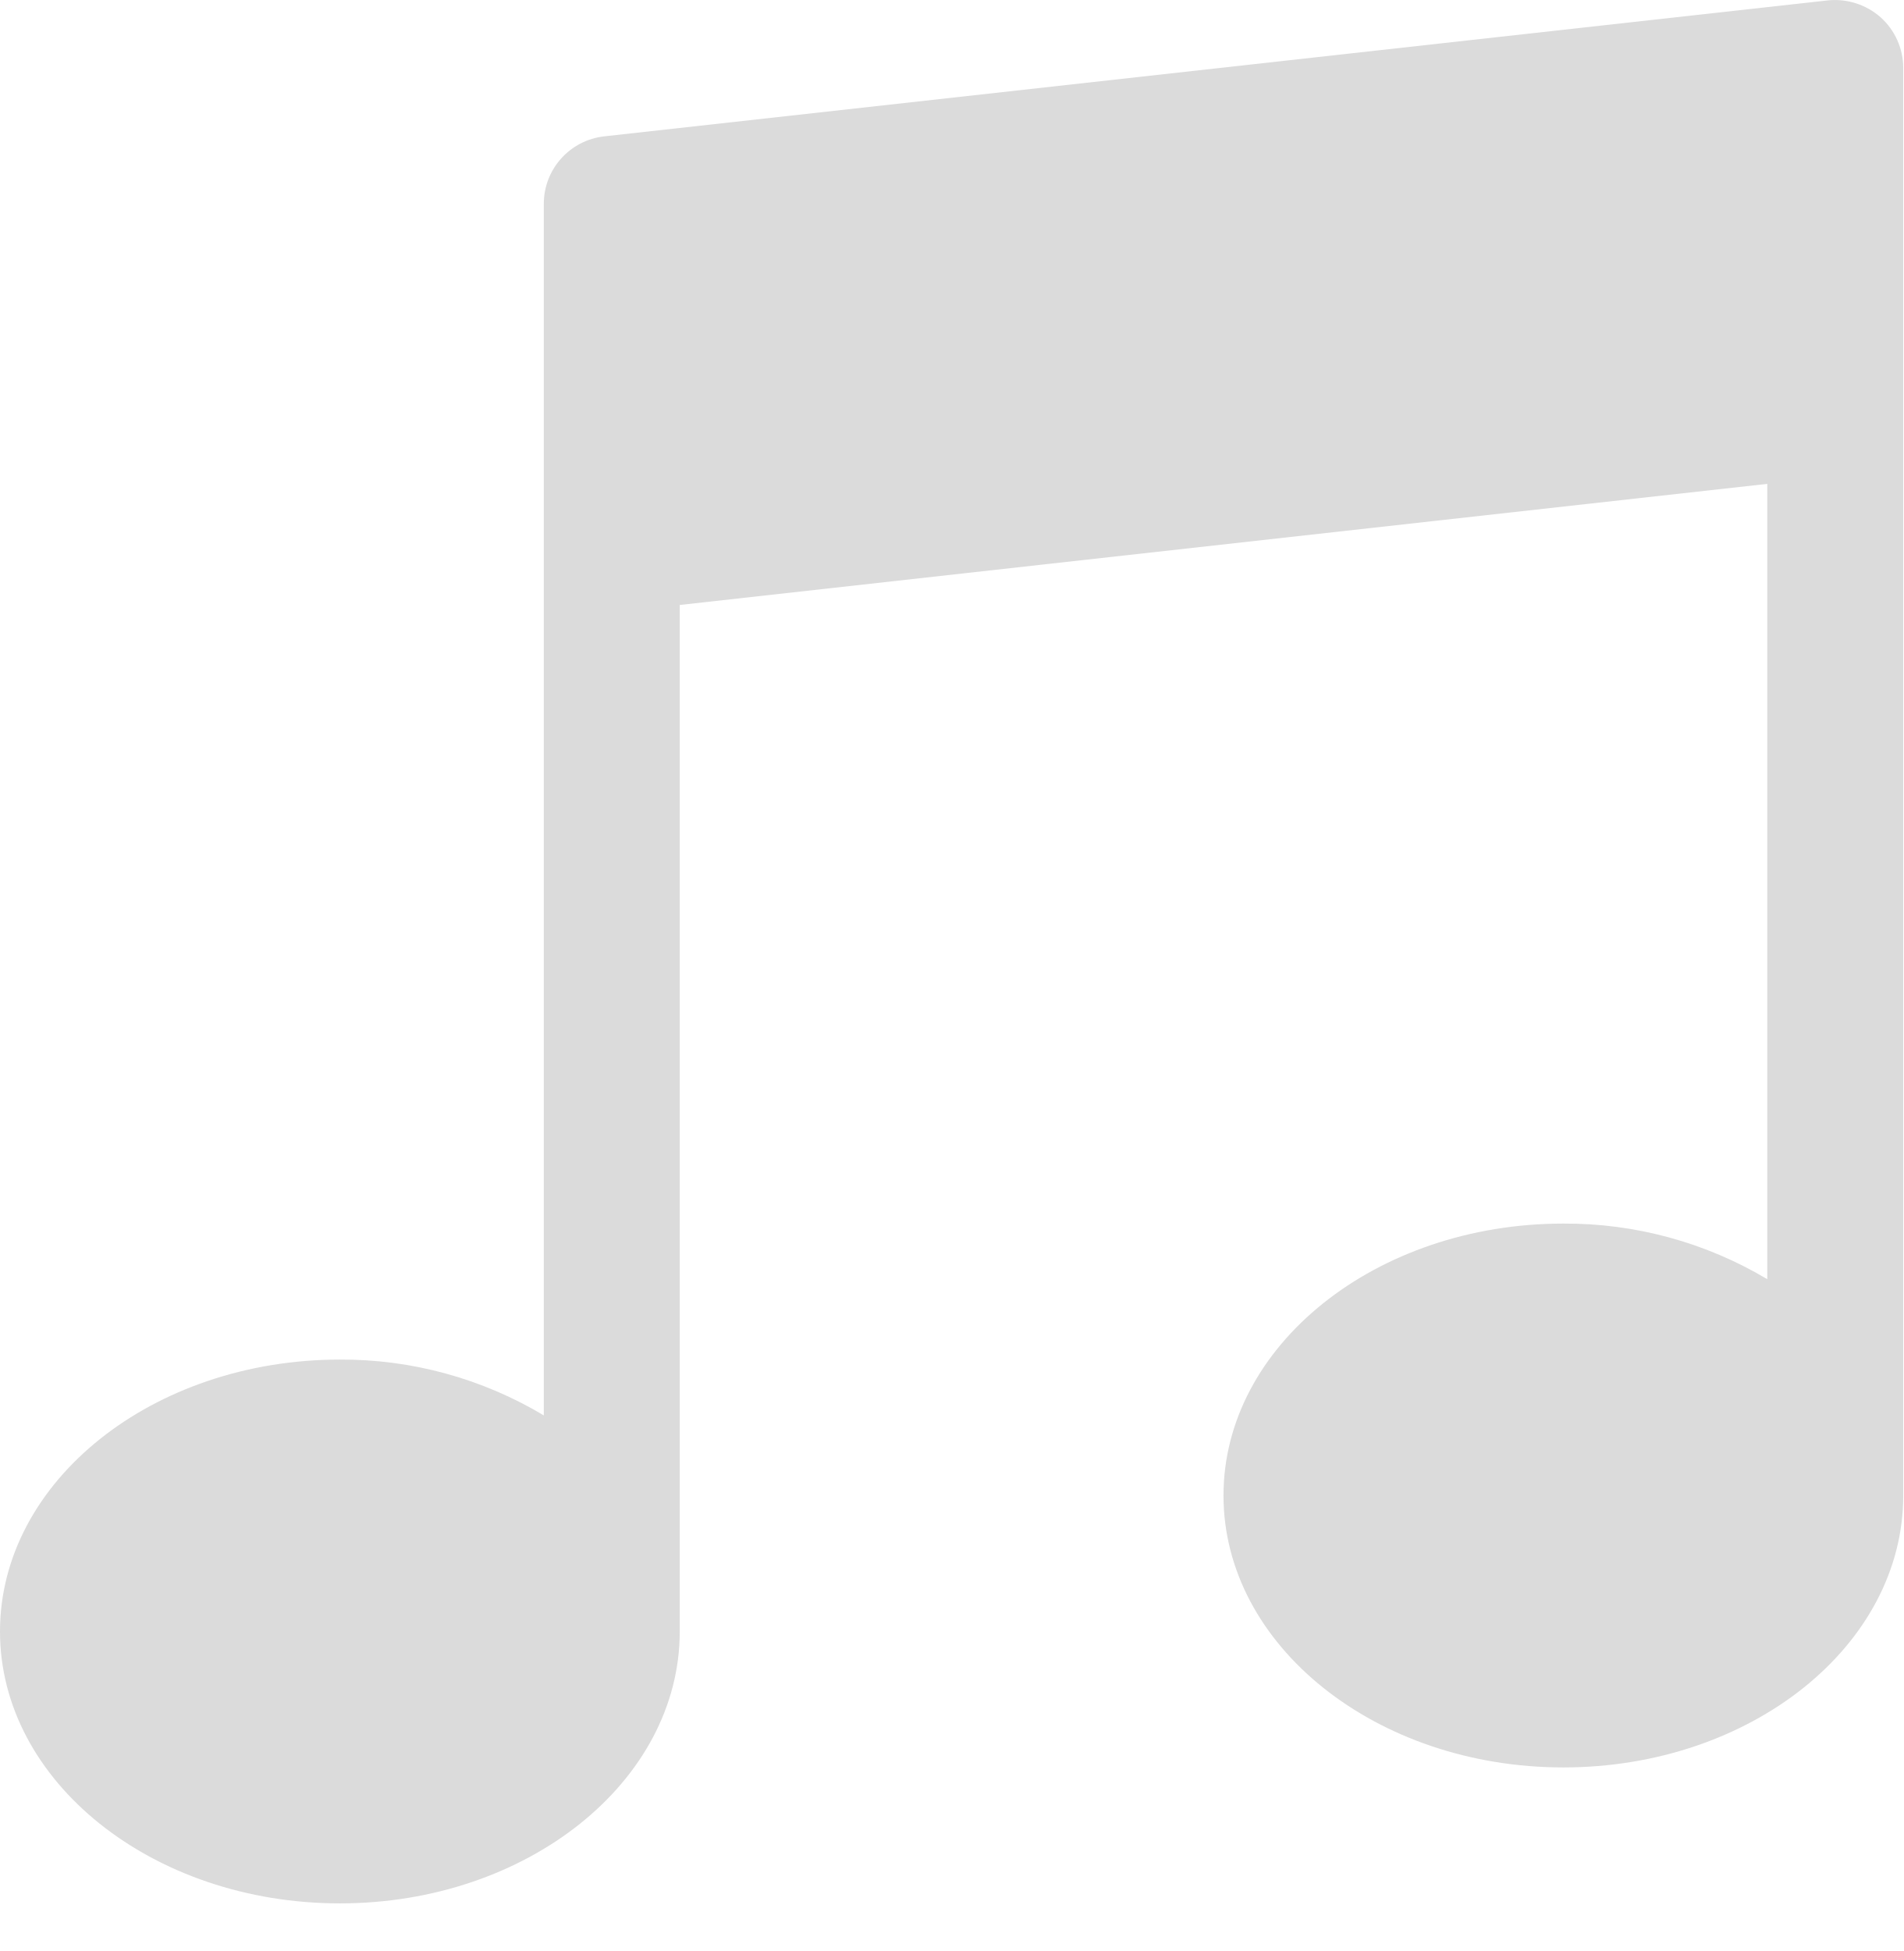
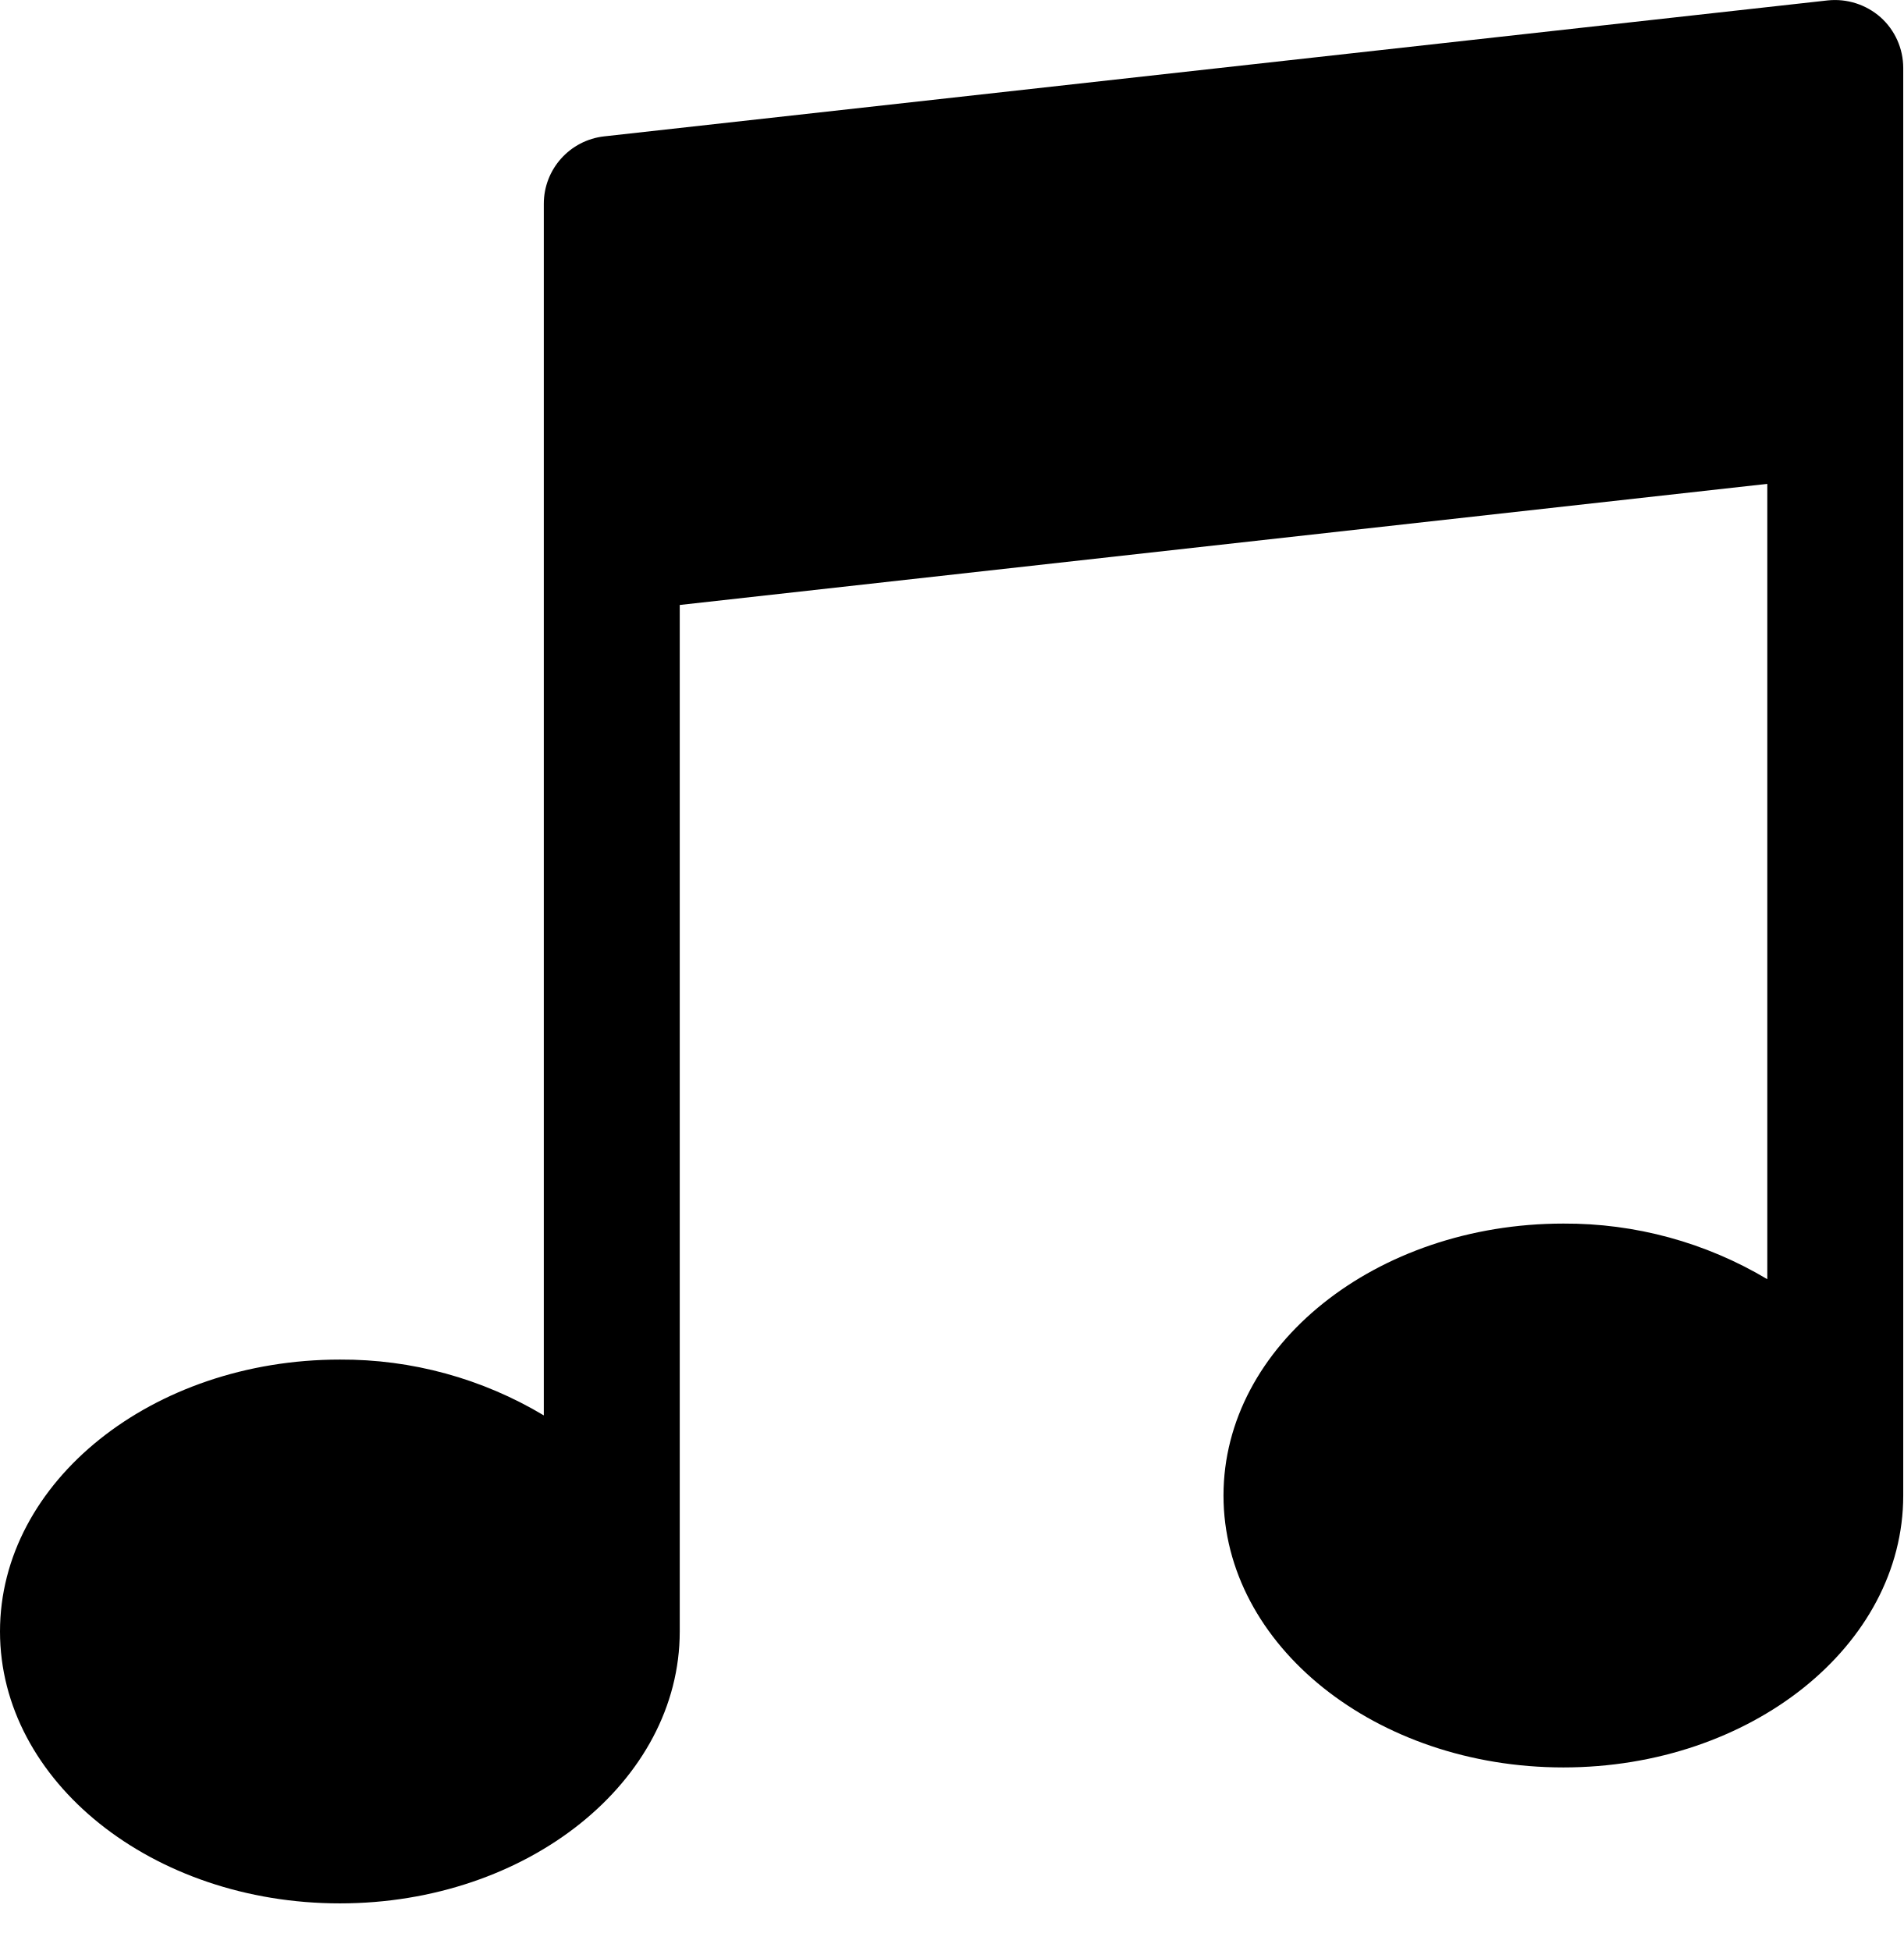
<svg xmlns="http://www.w3.org/2000/svg" xmlns:xlink="http://www.w3.org/1999/xlink" width="40px" height="41px" viewBox="0 0 40 41" version="1.1">
  <defs>
    <path d="M0 0L40 0L40 40L0 40L0 0Z" id="path_1" />
    <clipPath id="mask_1">
      <use xlink:href="#path_1" />
    </clipPath>
  </defs>
  <g id="music">
    <path d="M0 0L40 0L40 40L0 40L0 0Z" id="Background" fill="none" fill-rule="evenodd" stroke="none" />
    <g clip-path="url(#mask_1)">
      <g id="Group" transform="translate(0 0.0003662109)">
        <g id="Group">
-           <path d="M39.524 0.363C39.22 0.095 38.818 -0.034 38.414 0.008L12.7 2.865C11.976 2.945 11.428 3.557 11.429 4.285L11.429 29.744C10.134 28.969 8.652 28.563 7.143 28.571C3.204 28.571 0 31.134 0 34.285C0 37.436 3.204 39.999 7.143 39.999C11.081 39.999 14.286 37.438 14.286 34.285L14.286 12.713L37.143 10.168L37.143 26.882C35.848 26.109 34.365 25.705 32.857 25.713C28.919 25.713 25.714 28.276 25.714 31.428C25.714 34.579 28.919 37.142 32.857 37.142C36.796 37.142 40 34.581 40 31.428L40 1.428C40 1.022 39.827 0.634 39.524 0.363L39.524 0.363Z" id="Shape" fill="#DBDBDB" fill-rule="evenodd" stroke="none" />
+           <path d="M39.524 0.363C39.22 0.095 38.818 -0.034 38.414 0.008L12.7 2.865C11.976 2.945 11.428 3.557 11.429 4.285L11.429 29.744C10.134 28.969 8.652 28.563 7.143 28.571C3.204 28.571 0 31.134 0 34.285C0 37.436 3.204 39.999 7.143 39.999C11.081 39.999 14.286 37.438 14.286 34.285L14.286 12.713L37.143 10.168L37.143 26.882C35.848 26.109 34.365 25.705 32.857 25.713C28.919 25.713 25.714 28.276 25.714 31.428C25.714 34.579 28.919 37.142 32.857 37.142C36.796 37.142 40 34.581 40 31.428L40 1.428C40 1.022 39.827 0.634 39.524 0.363L39.524 0.363Z" id="Shape" fill="$c-grey-white" fill-rule="evenodd" stroke="none" />
        </g>
      </g>
    </g>
  </g>
</svg>
